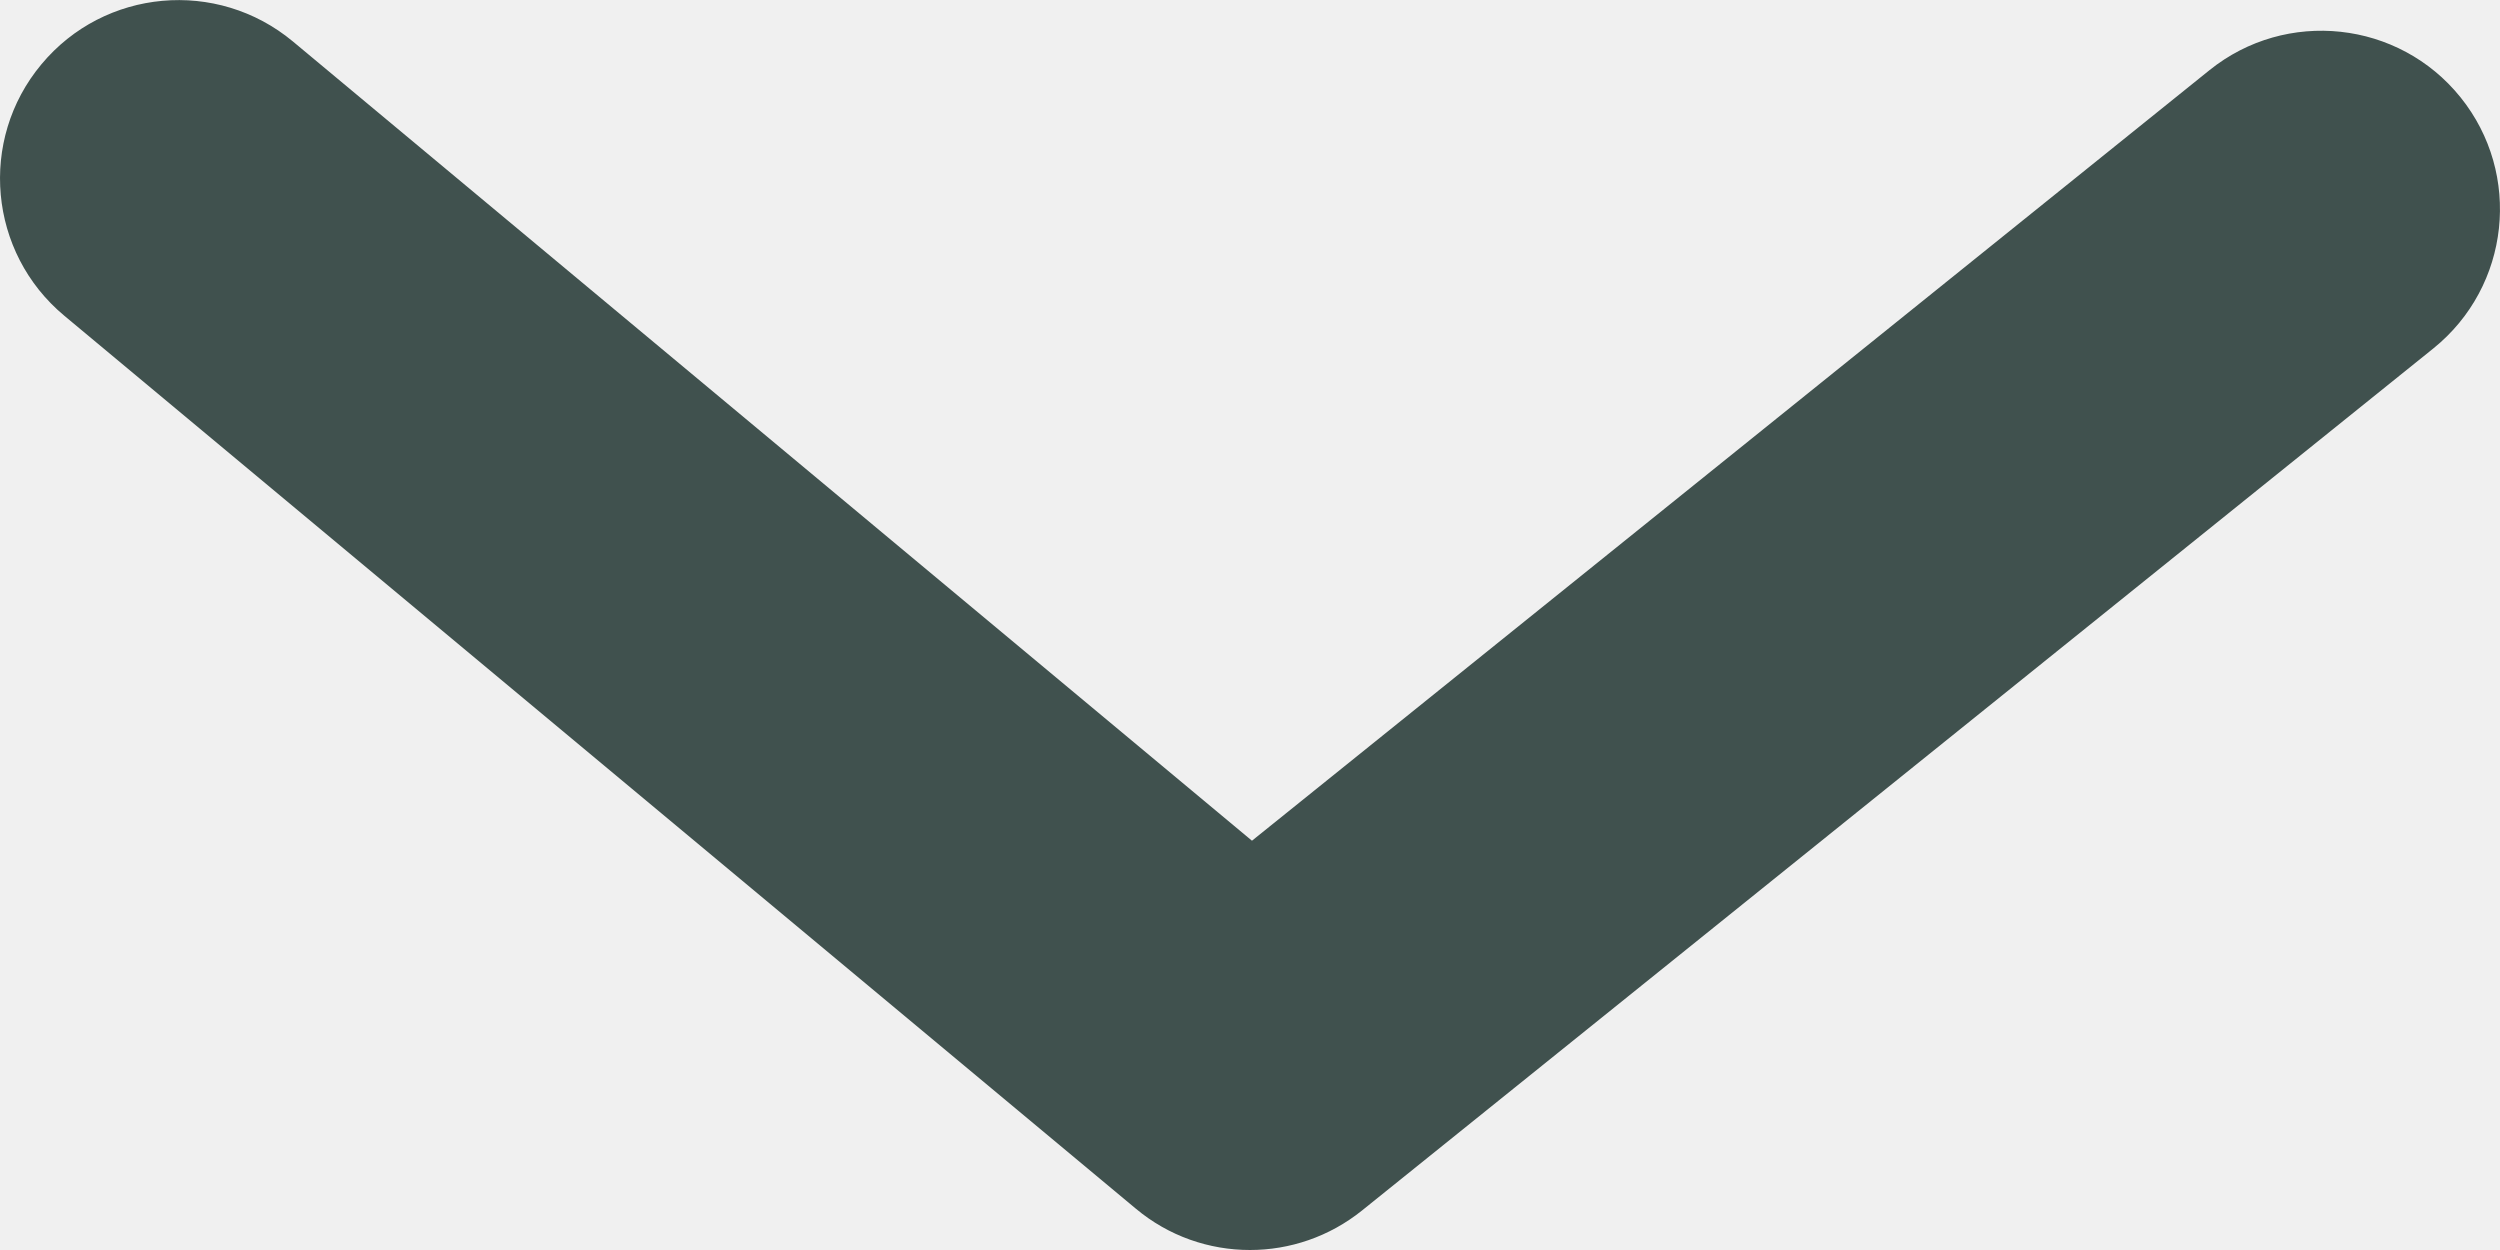
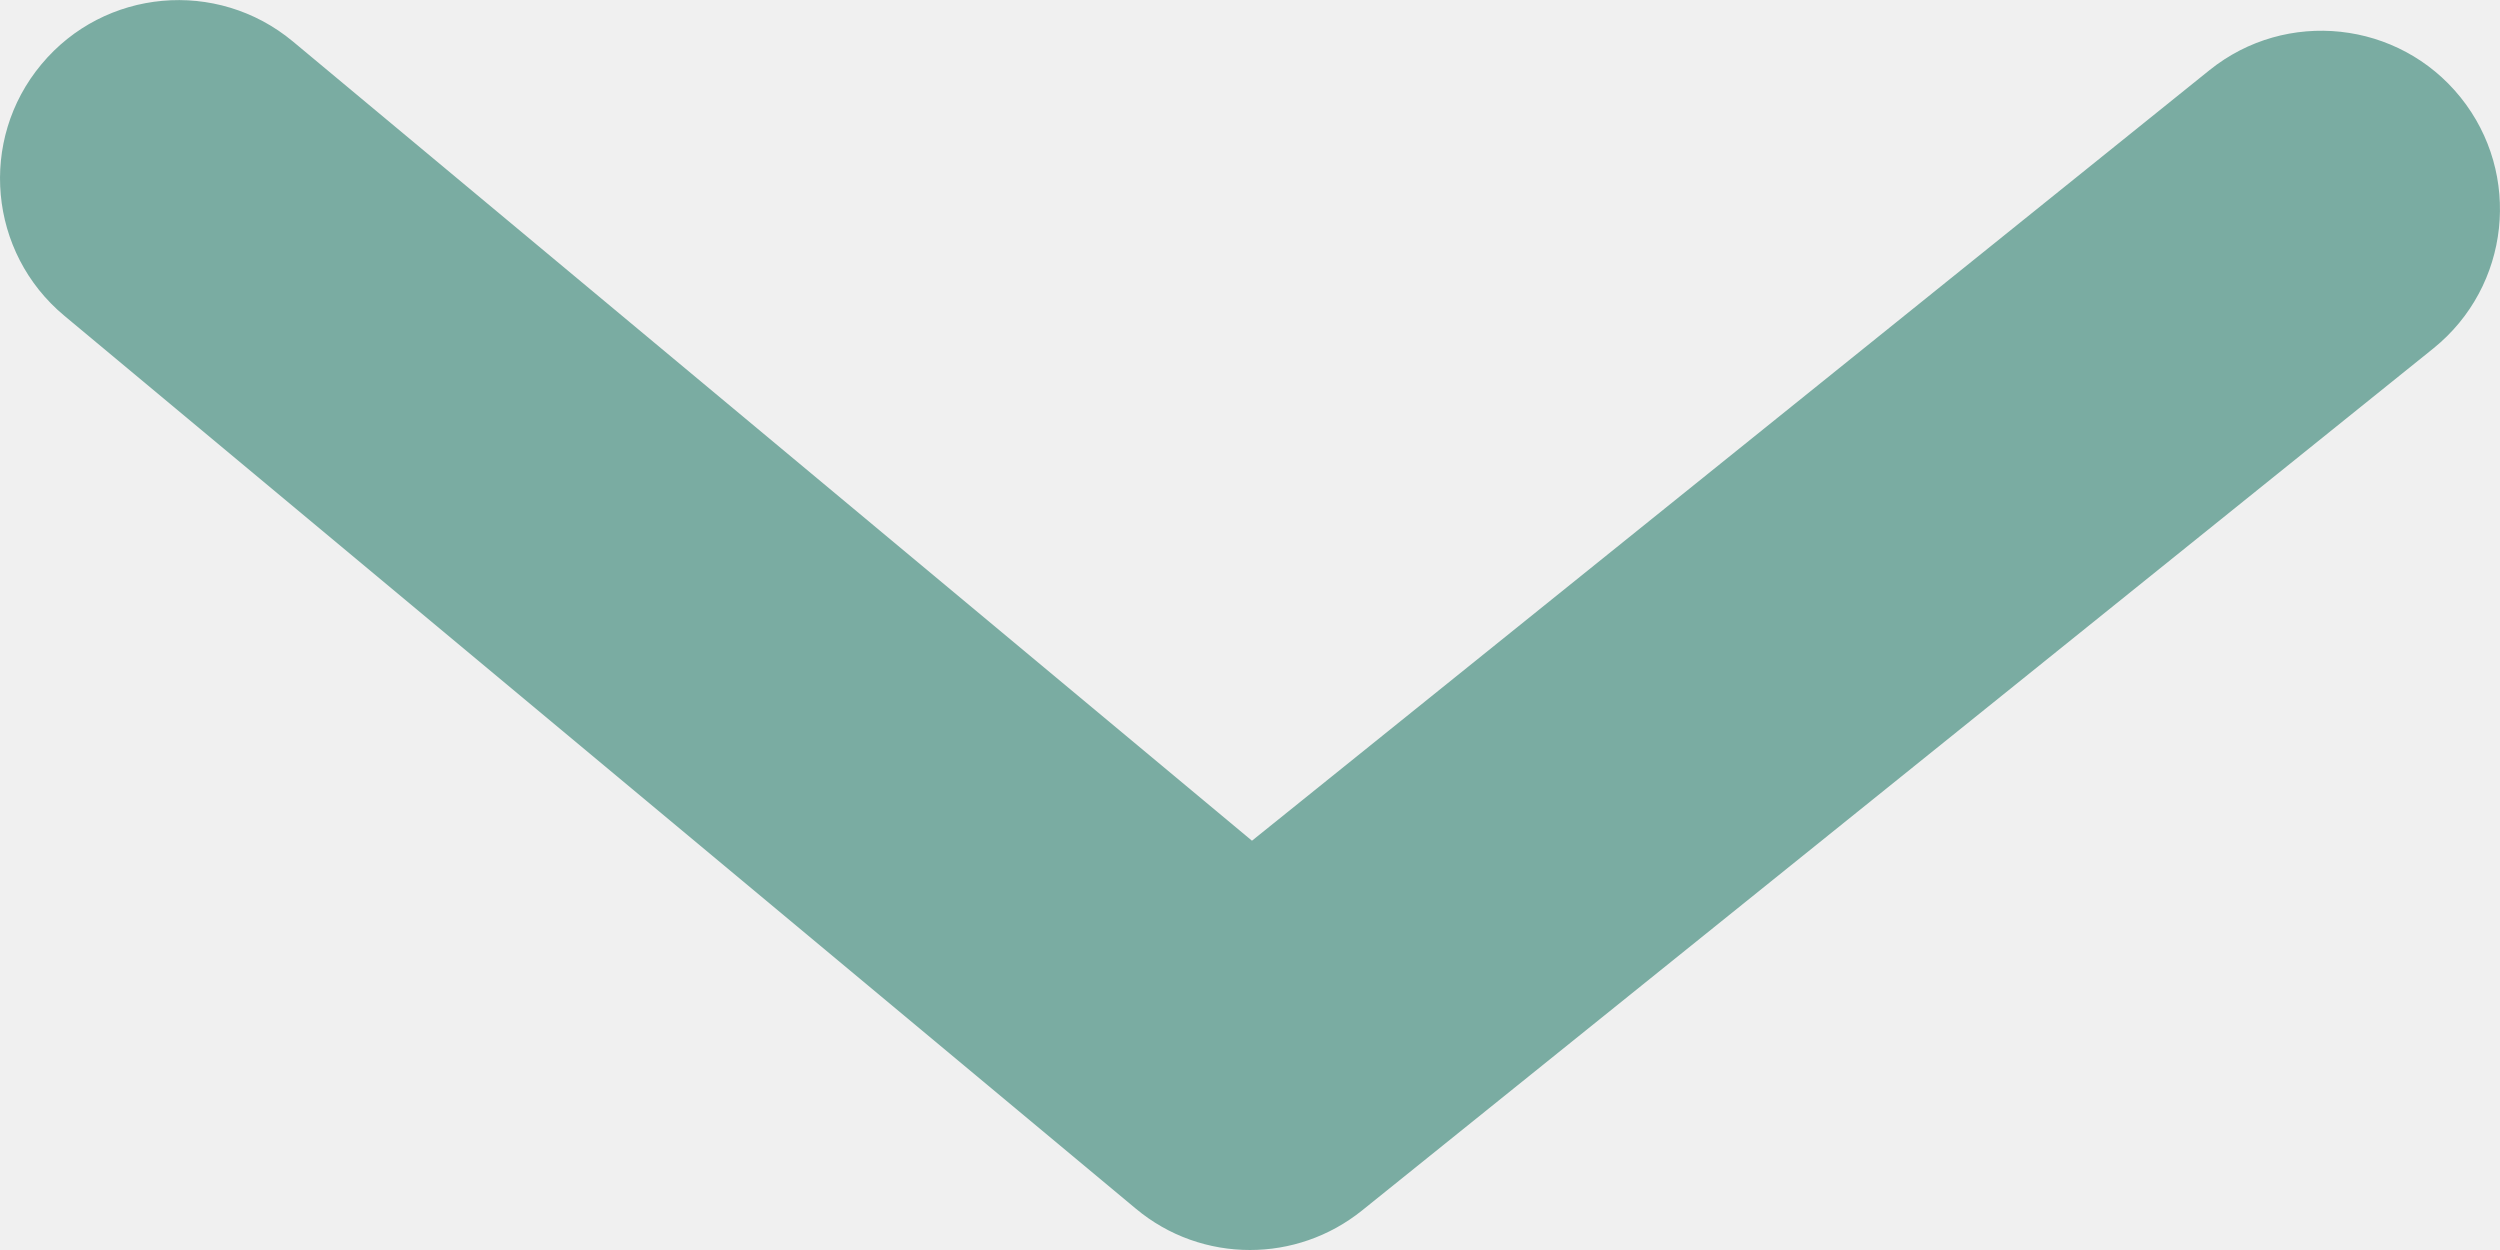
<svg xmlns="http://www.w3.org/2000/svg" xmlns:xlink="http://www.w3.org/1999/xlink" width="14px" height="7px" viewBox="0 0 14 7" version="1.1">
  <defs>
    <path d="M12,16 C11.772,16 11.545,15.923 11.36,15.768 L5.36,10.768 C4.936,10.415 4.878,9.784 5.232,9.36 C5.585,8.936 6.215,8.879 6.64,9.232 L12.011,13.708 L17.373,9.393 C17.803,9.047 18.433,9.115 18.779,9.545 C19.125,9.975 19.057,10.604 18.627,10.951 L12.627,15.779 C12.444,15.926 12.222,16 12,16" id="path-1" />
  </defs>
  <g id="Page-1" stroke="none" stroke-width="1" fill="none" fill-rule="evenodd">
    <g id="iPhone-11" transform="translate(-344, -501)">
      <g id="arrow-ios-down" transform="translate(339, 492)">
        <mask id="mask-2" fill="white">
          <use xlink:href="#path-1" />
        </mask>
-         <use id="🎨-Icon-Сolor" fill="#40514E" fill-rule="evenodd" xlink:href="#path-1" />
+         <use id="🎨-Icon-Сolor" fill="#7AACA2" fill-rule="evenodd" xlink:href="#path-1" />
      </g>
    </g>
  </g>
</svg>
